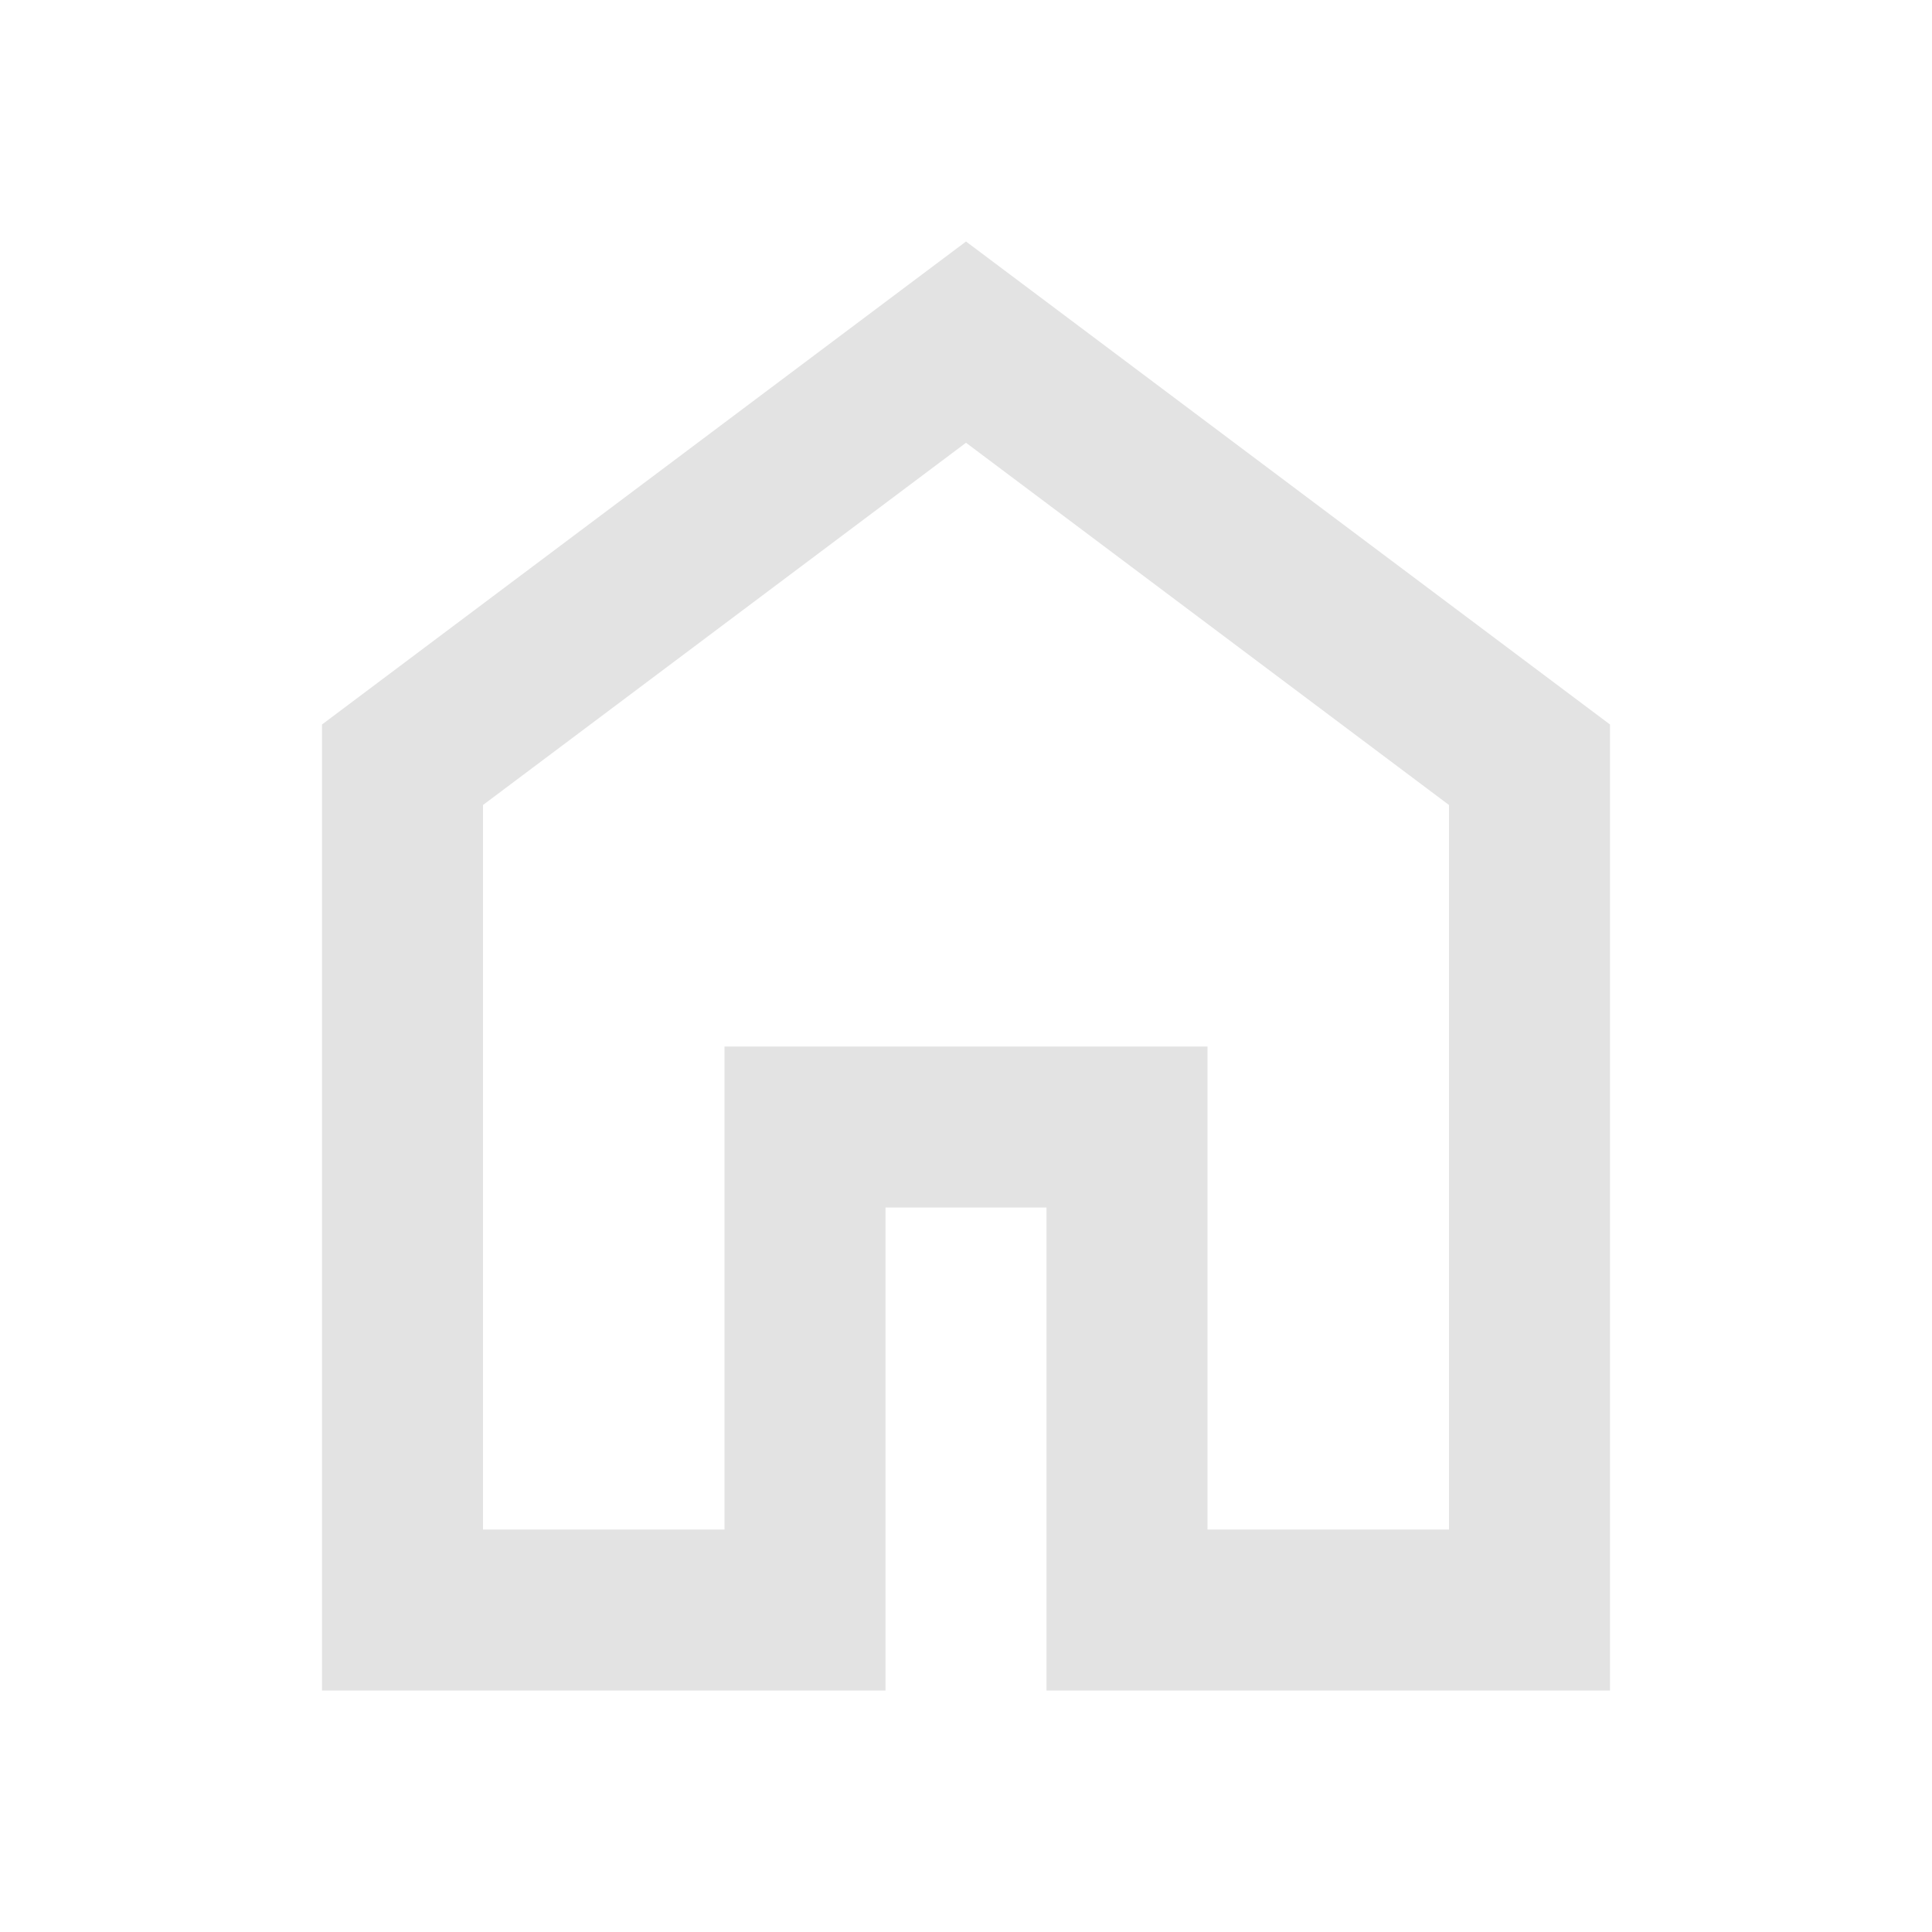
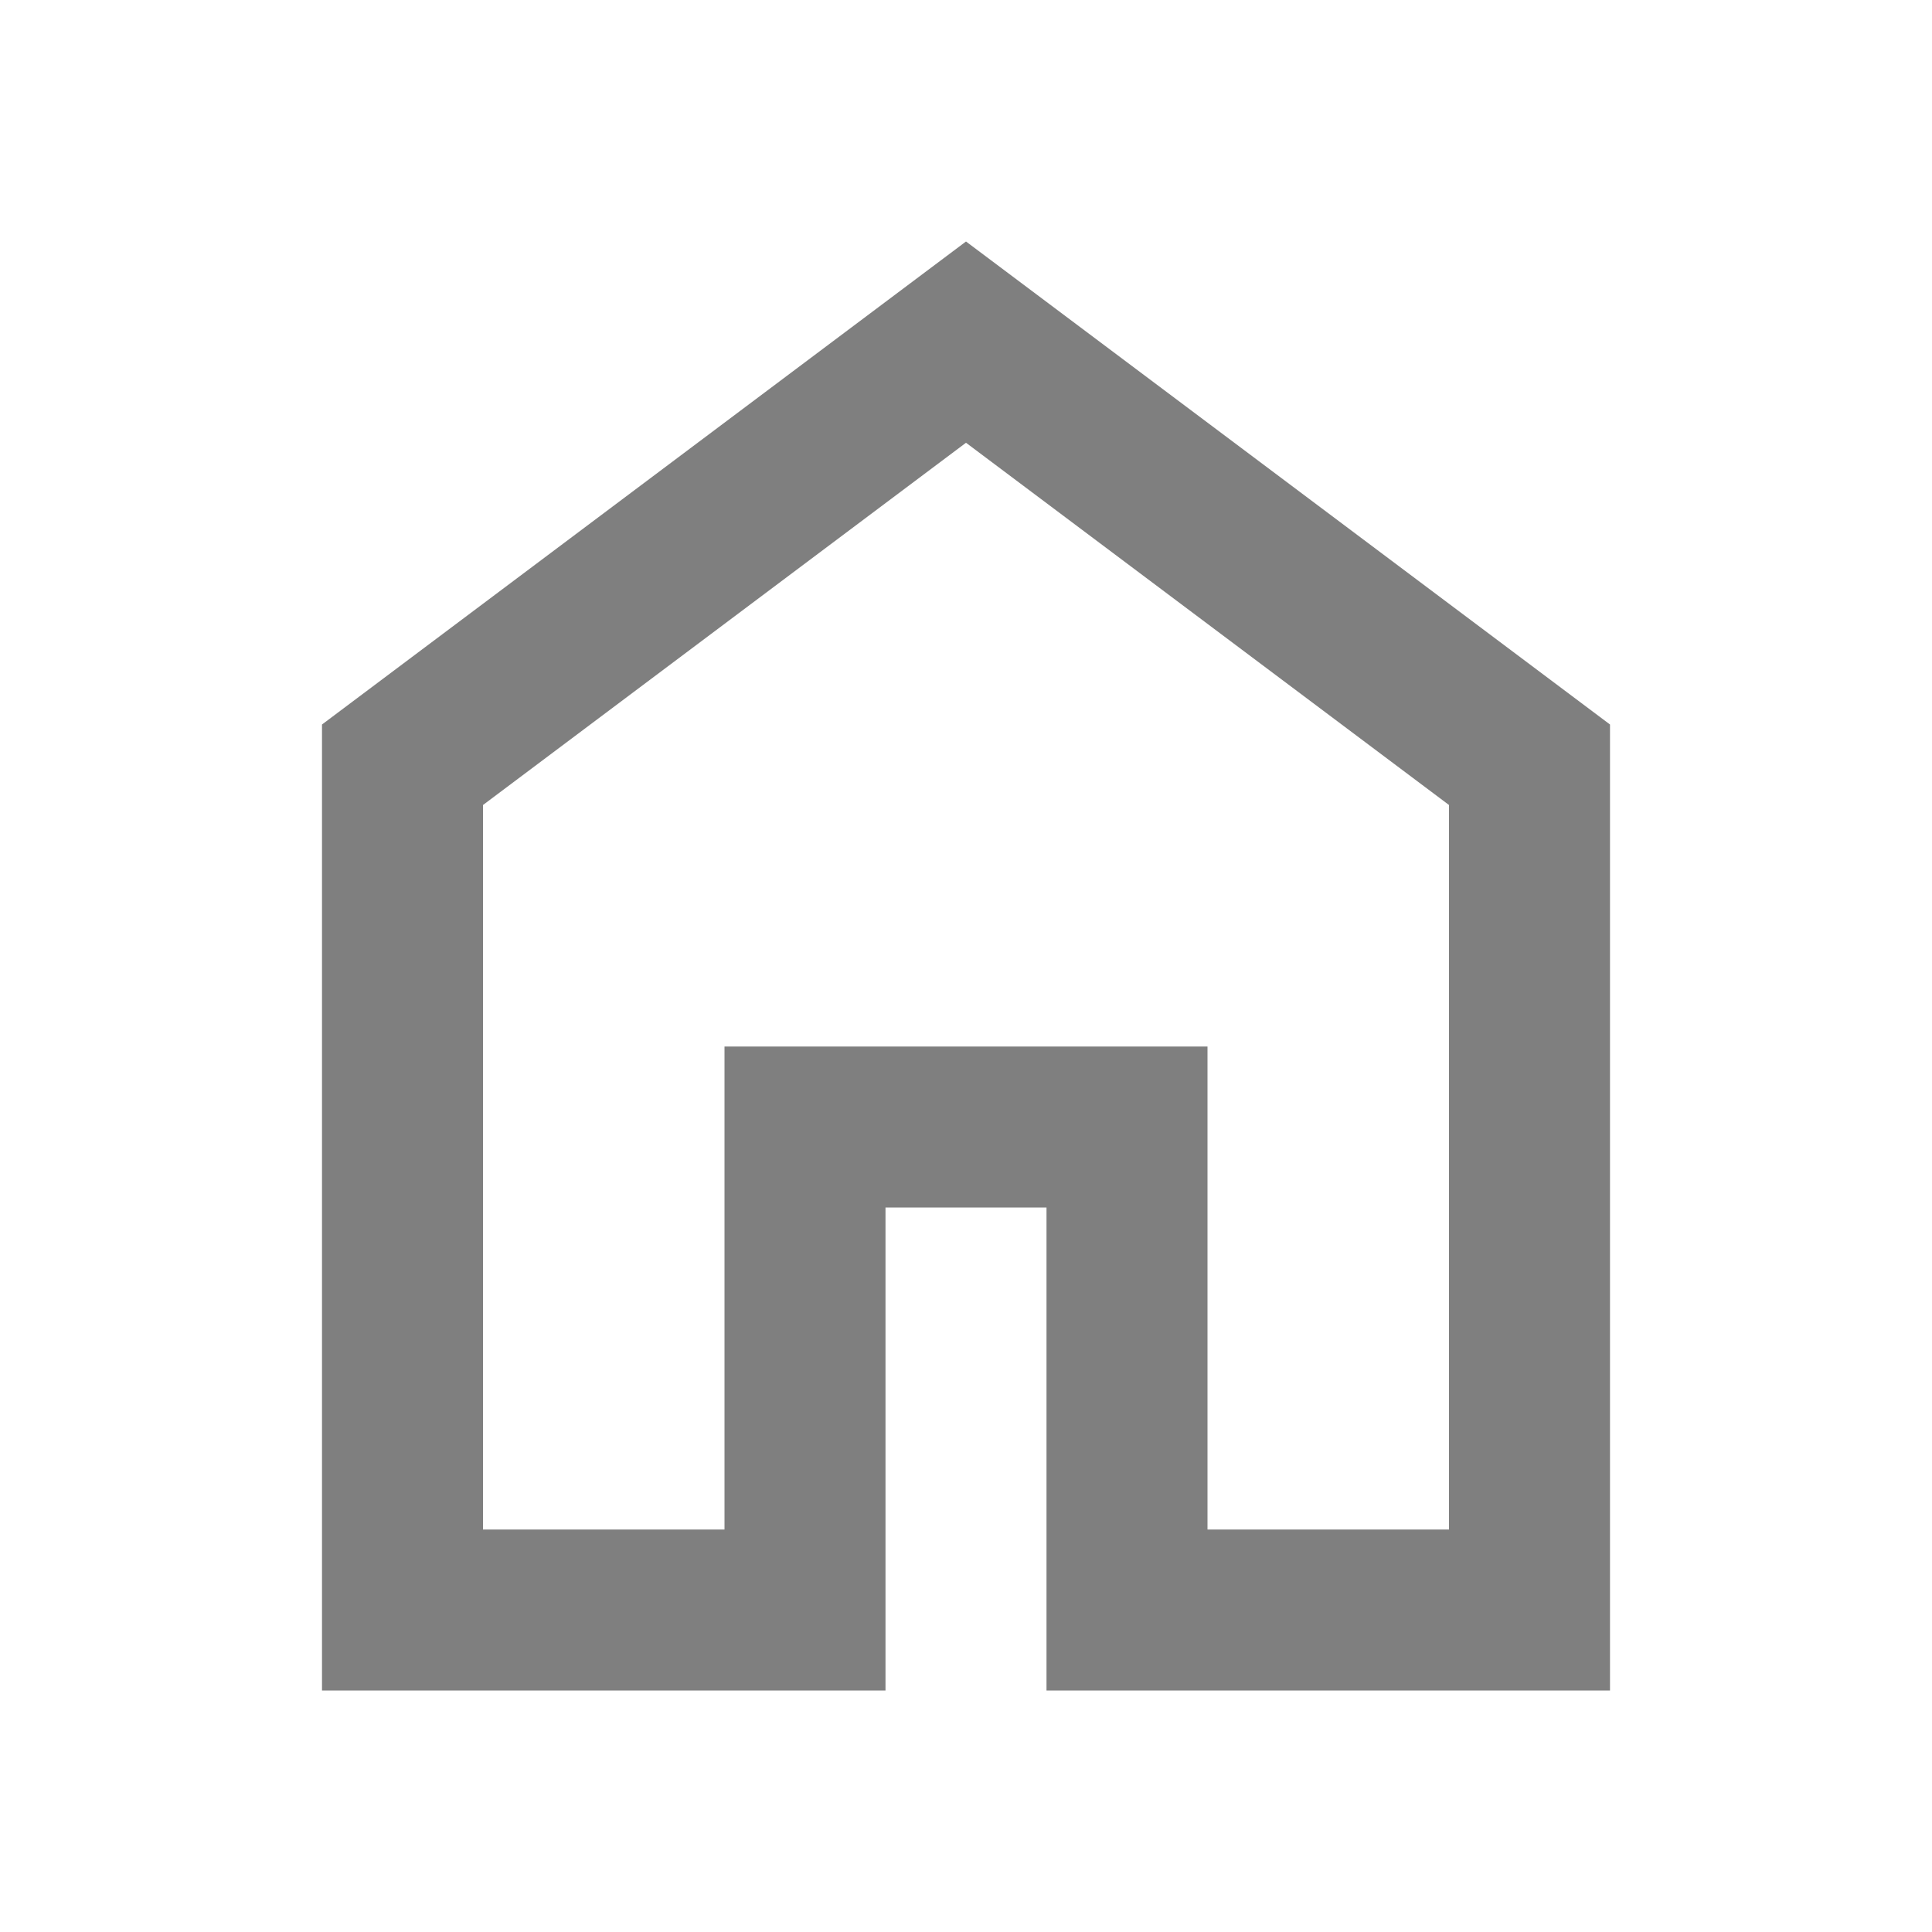
- <svg xmlns="http://www.w3.org/2000/svg" height="24px" viewBox="0 -960 960 960" width="24px" fill="#e3e3e3">
+ <svg xmlns="http://www.w3.org/2000/svg" height="24px" viewBox="0 -960 960 960" width="24px" fill="rgba(0, 0, 0, 0.5)">
  <path d="M240-200h120v-240h240v240h120v-360L480-740 240-560v360Zm-80 80v-480l320-240 320 240v480H520v-240h-80v240H160Zm320-350Z" />
</svg>
